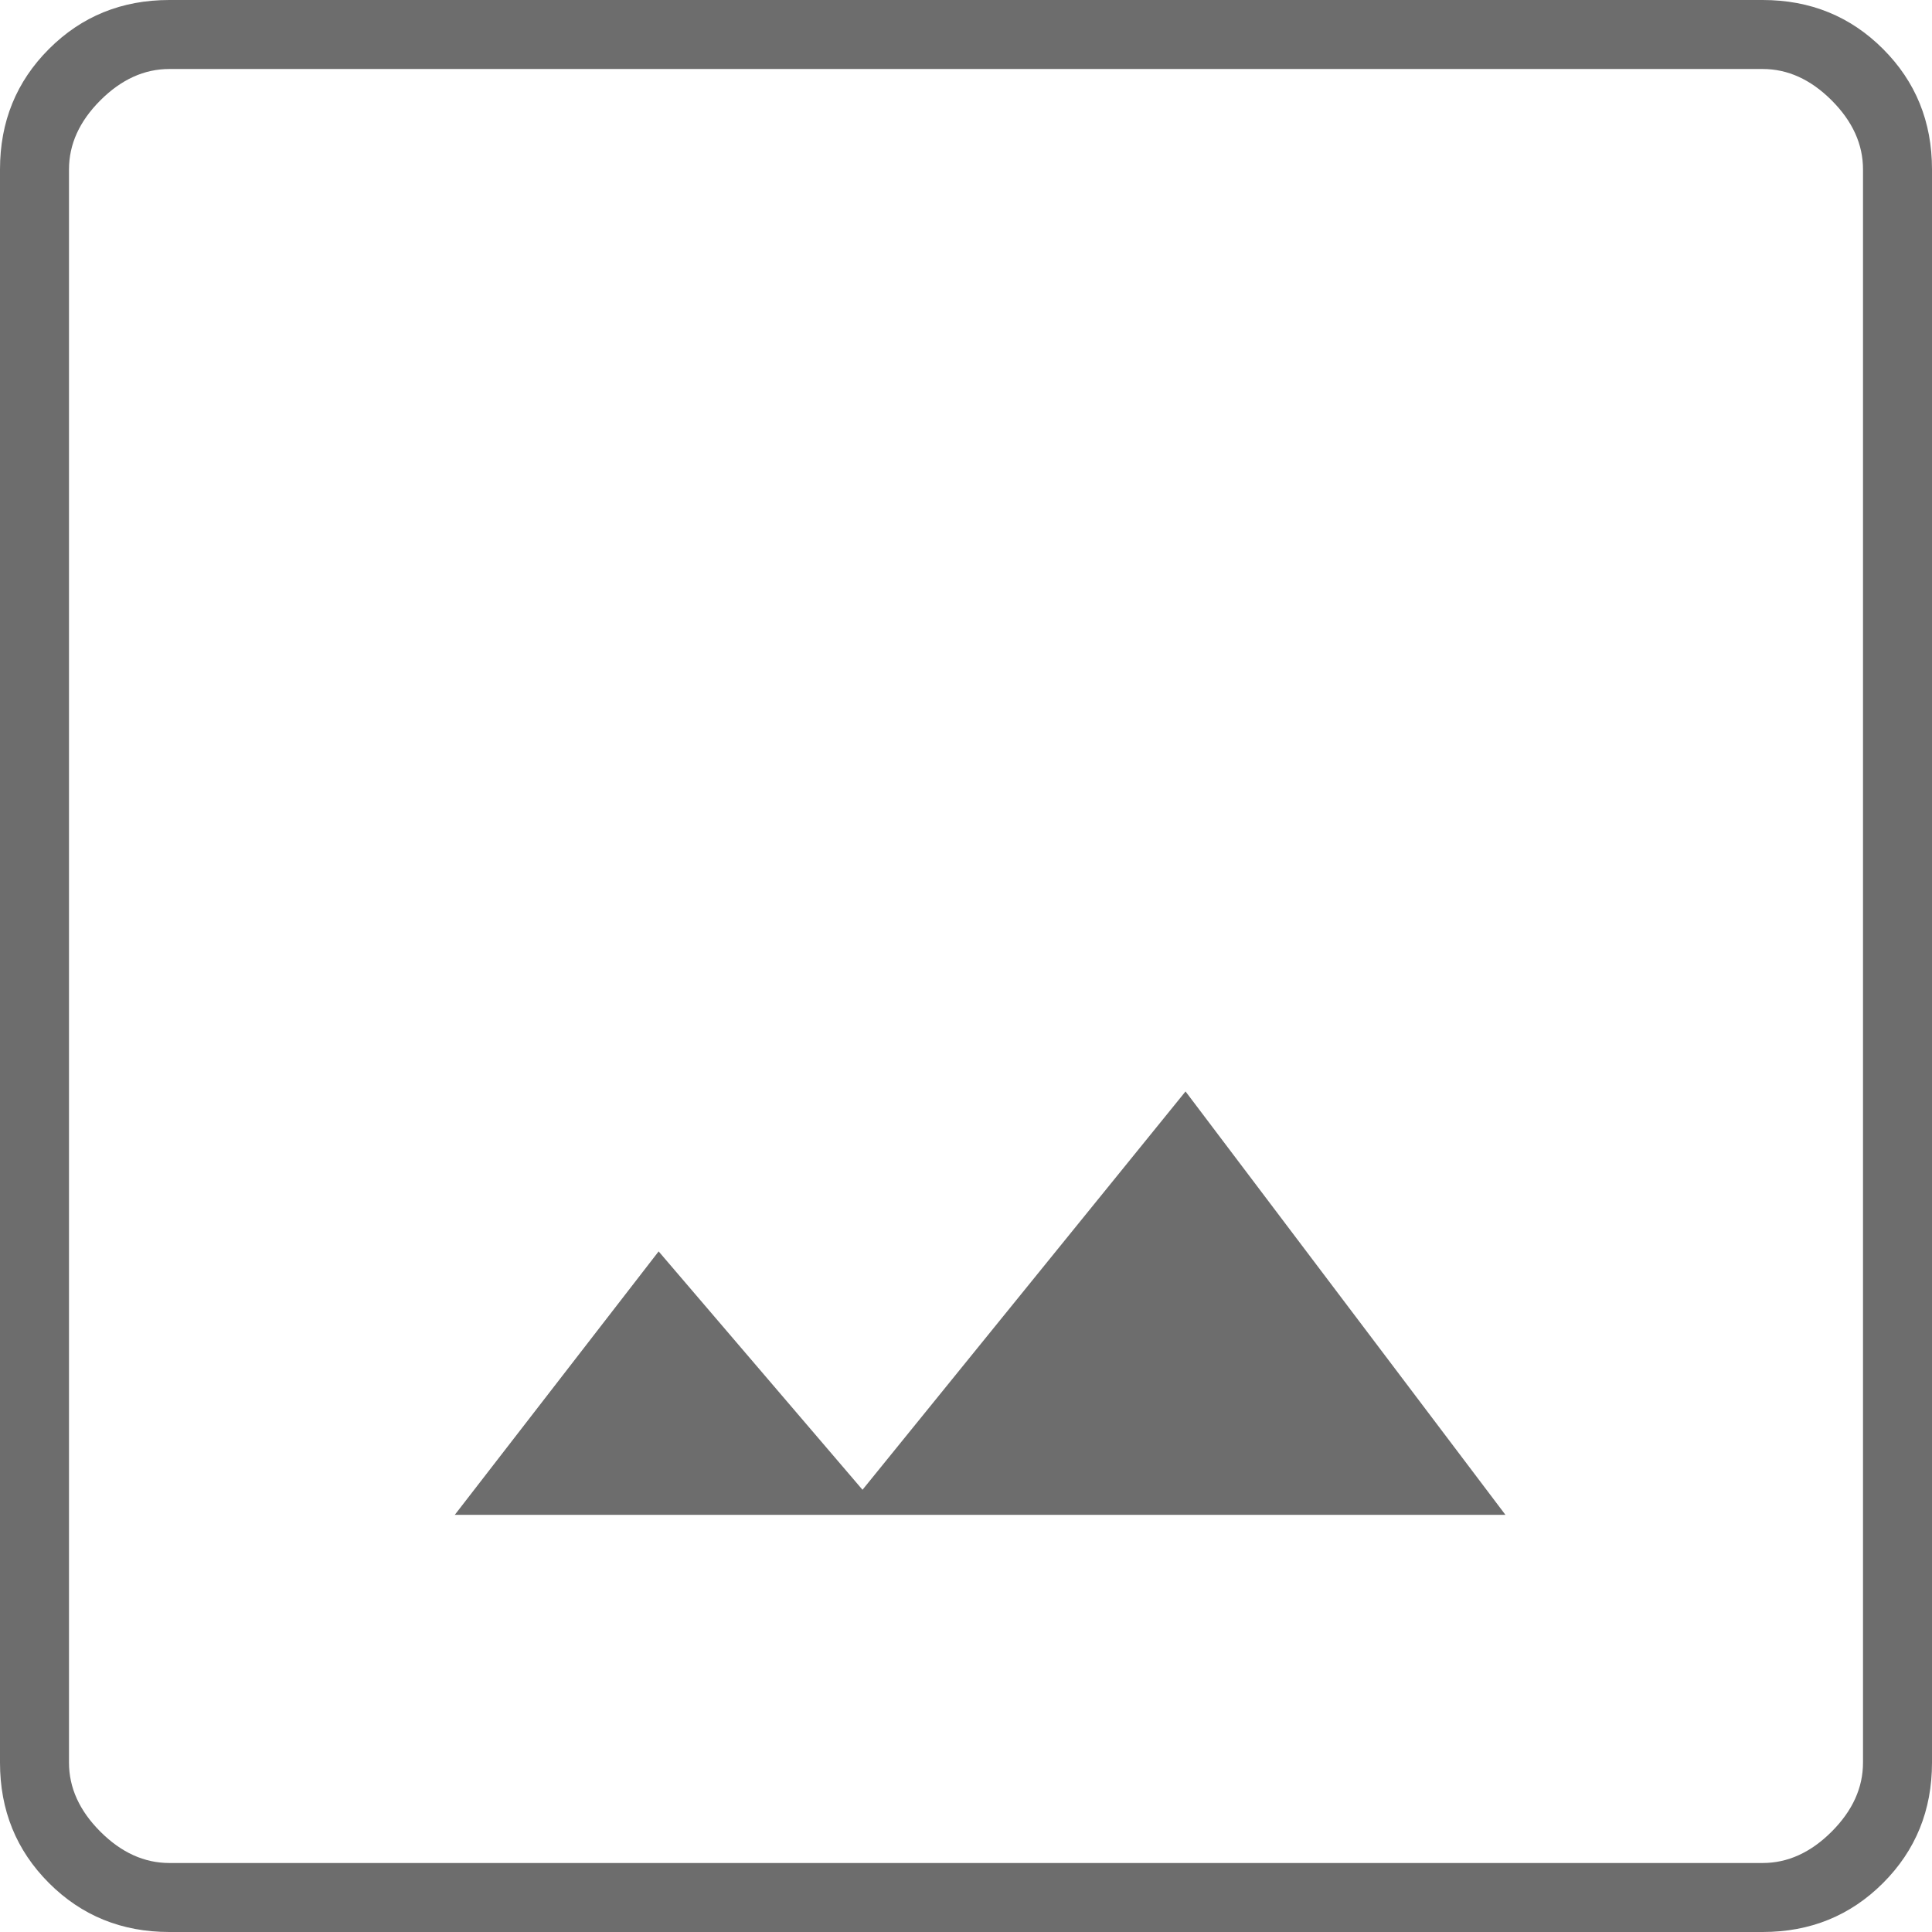
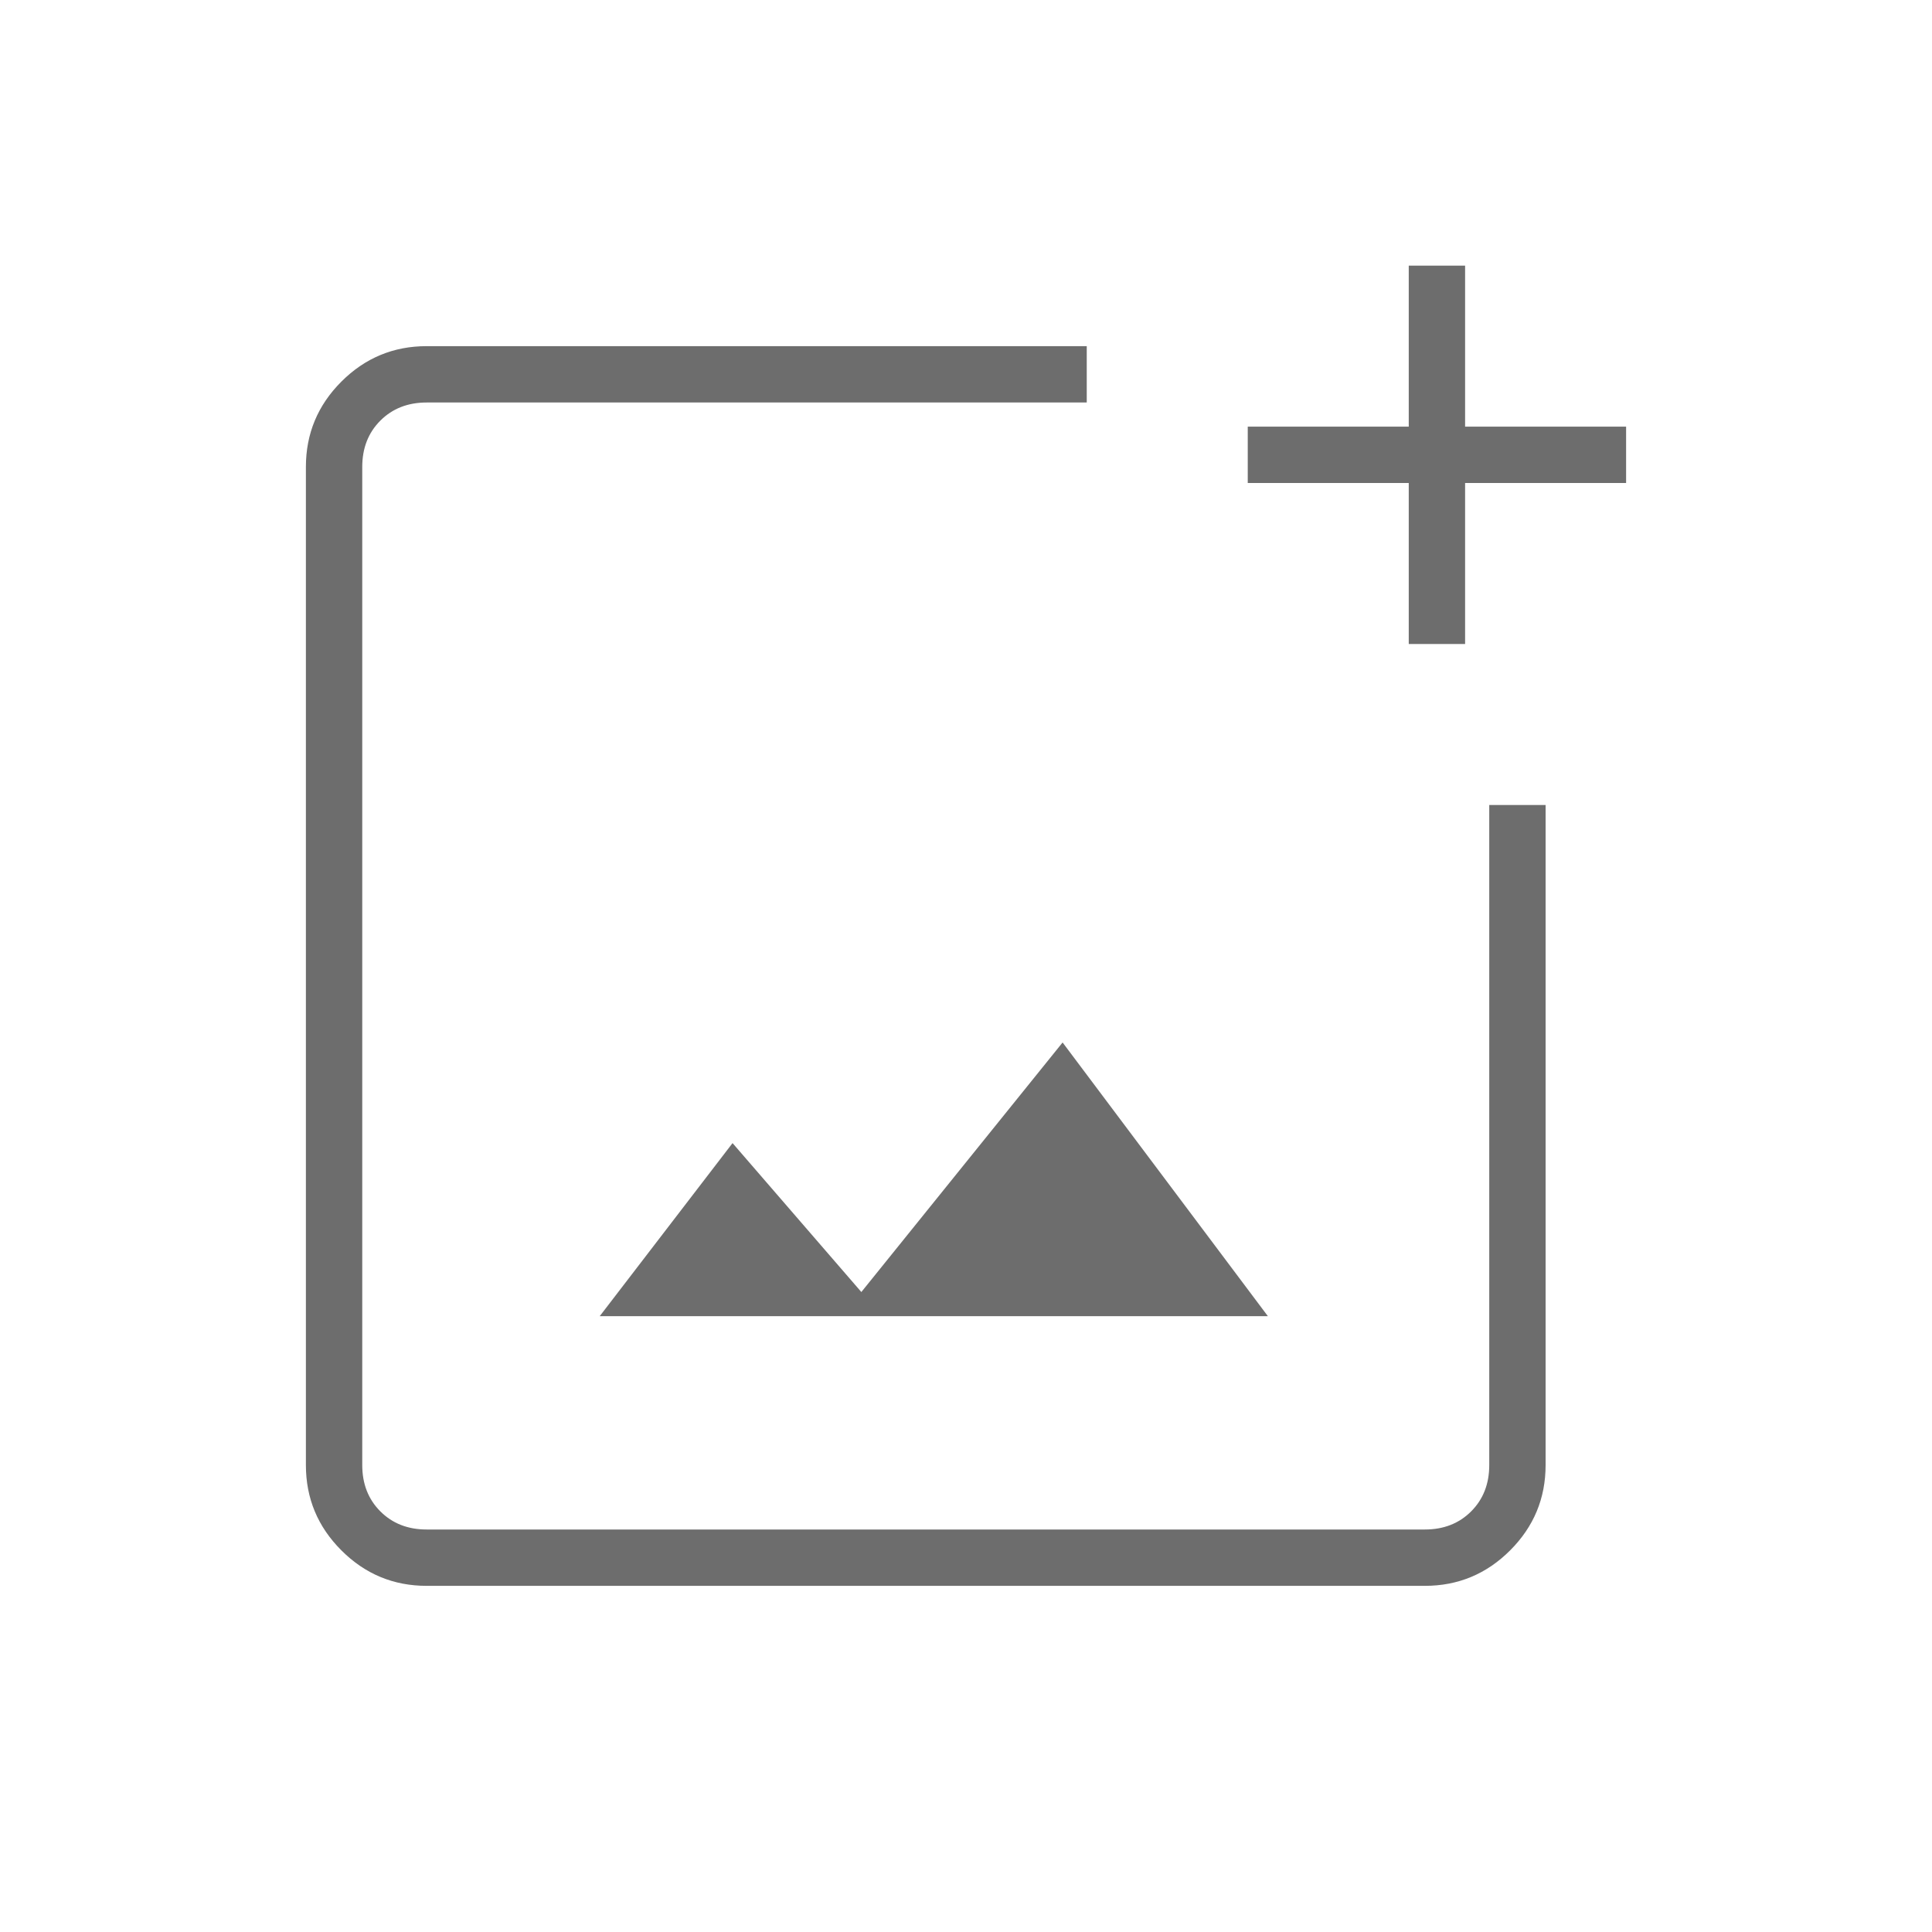
- <svg xmlns="http://www.w3.org/2000/svg" width="90" height="90" viewBox="0 0 90 90" fill="none">
-   <path d="M7.89 90C5.671 90 3.802 89.24 2.281 87.719C0.76 86.198 0 84.329 0 82.11V7.89C0 5.671 0.76 3.802 2.281 2.281C3.802 0.76 5.671 0 7.89 0H82.11C84.329 0 86.198 0.76 87.719 2.281C89.24 3.802 90 5.671 90 7.89V82.11C90 84.329 89.24 86.198 87.719 87.719C86.198 89.24 84.329 90 82.11 90H7.89ZM7.89 86.786H82.11C83.279 86.786 84.351 86.299 85.325 85.325C86.299 84.351 86.786 83.279 86.786 82.11V7.89C86.786 6.721 86.299 5.649 85.325 4.675C84.351 3.701 83.279 3.214 82.11 3.214H7.89C6.721 3.214 5.649 3.701 4.675 4.675C3.701 5.649 3.214 6.721 3.214 7.89V82.11C3.214 83.279 3.701 84.351 4.675 85.325C5.649 86.299 6.721 86.786 7.89 86.786ZM21.185 70.568H70.13L55.227 50.844L40.179 69.399L30.682 58.295L21.185 70.568Z" fill="#6D6D6D" />
+ <svg xmlns="http://www.w3.org/2000/svg" height="120" viewBox="0 -960 960 960" width="120" fill="#6D6D6D">
+   <path d="M212-172q-24.75 0-42.37-17.63Q152-207.25 152-232v-496q0-24.75 17.63-42.38Q187.25-788 212-788h328v28H212q-14 0-23 9t-9 23v496q0 14 9 23t23 9h496q14 0 23-9t9-23v-328h28v328q0 24.75-17.62 42.37Q732.75-172 708-172H212Zm488-468v-80h-80v-28h80v-80h28v80h80v28h-80v80h-28ZM298-306h332L528-442 428-318l-64-74-66 86ZM180-760v560-560Z" />
</svg>
